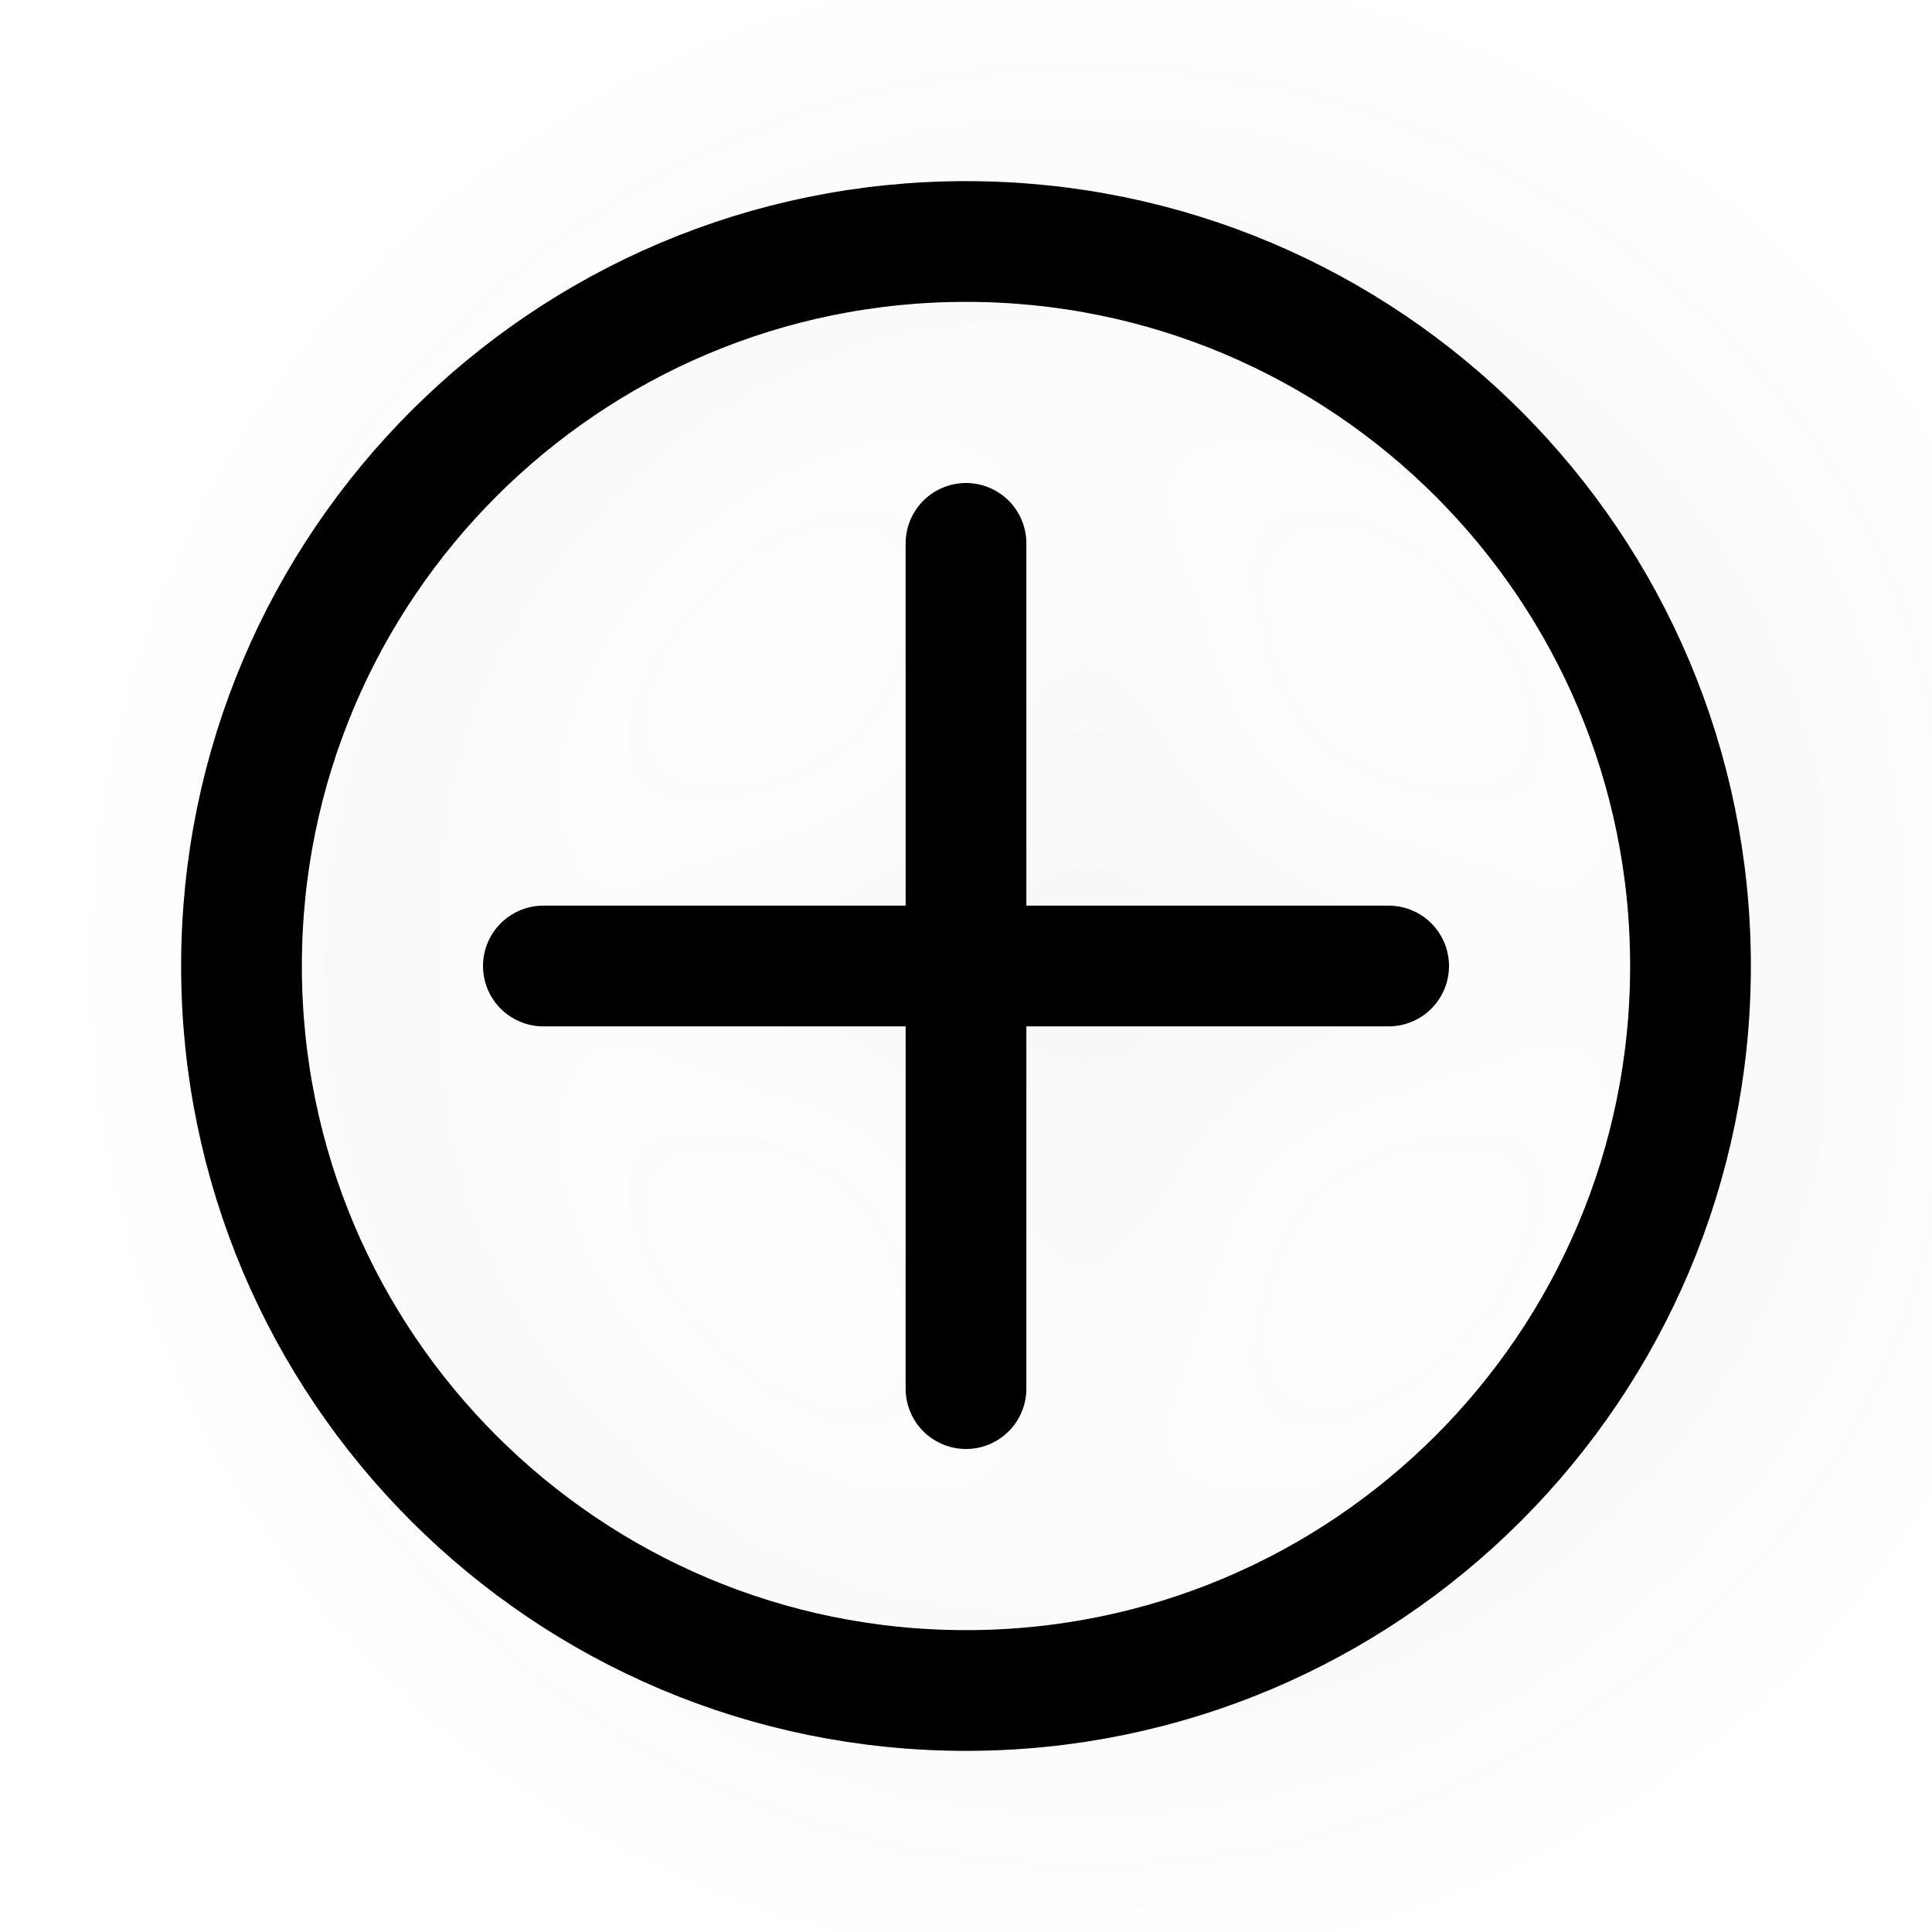
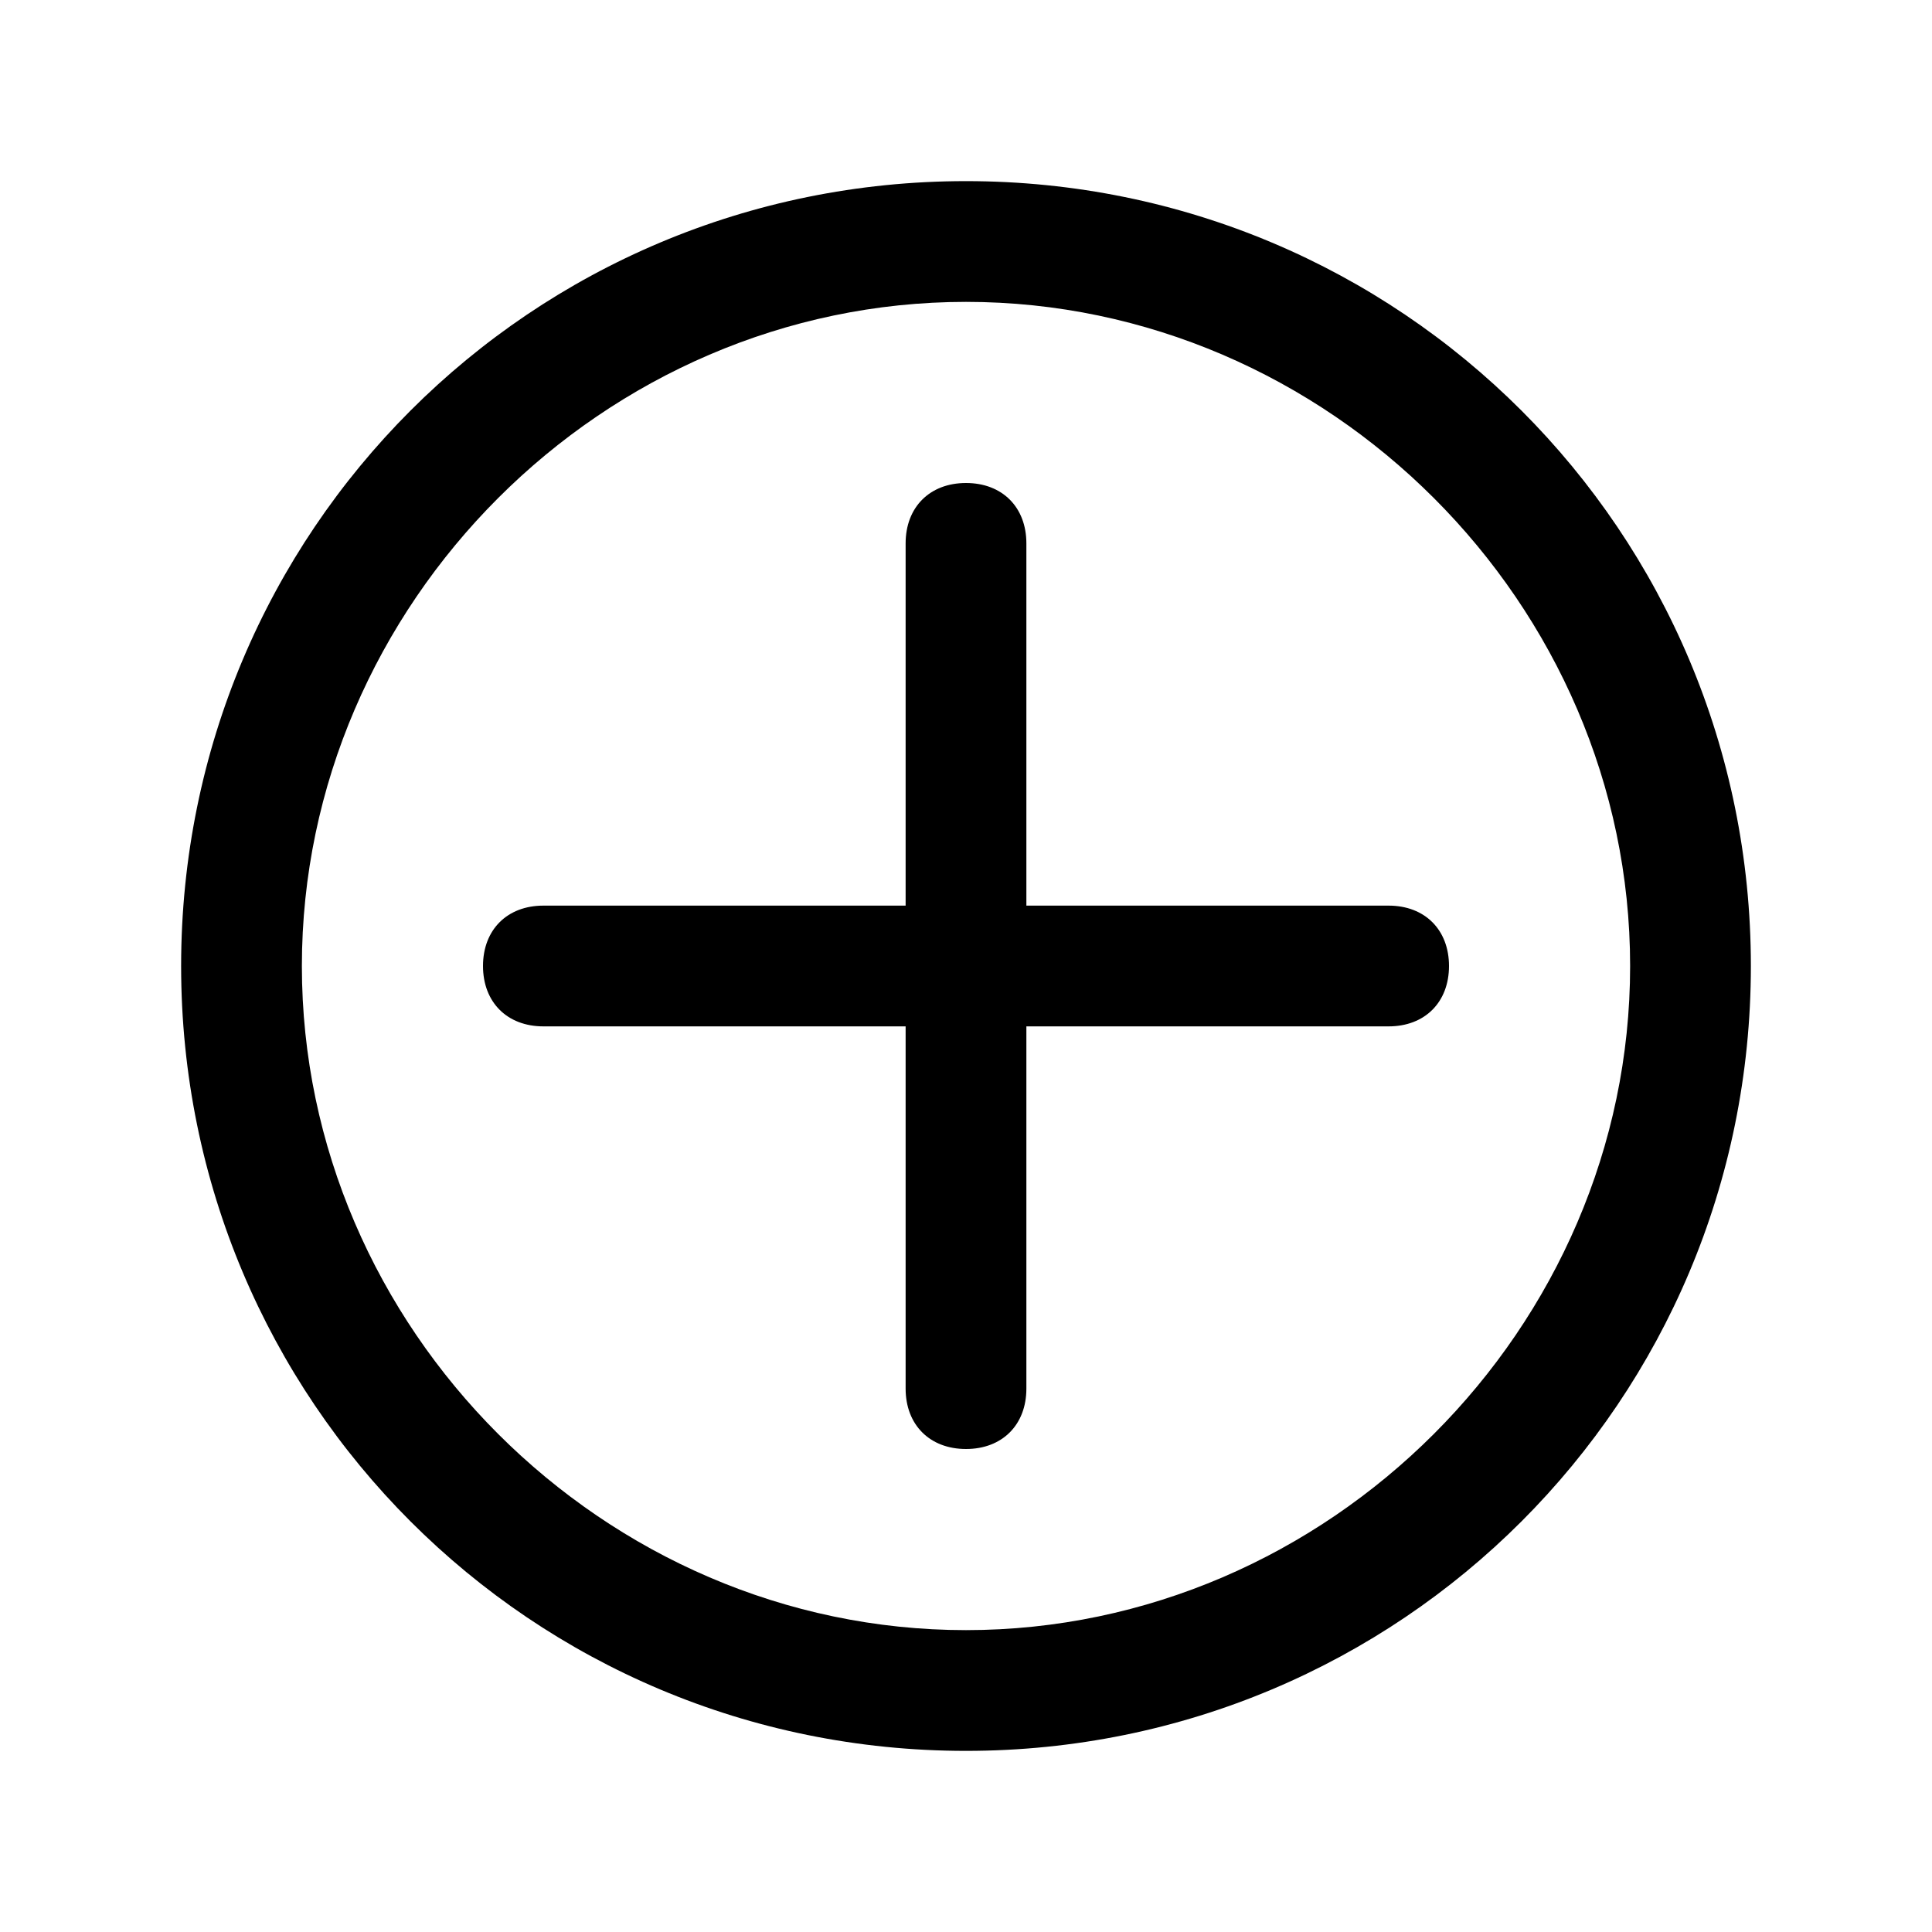
- <svg xmlns="http://www.w3.org/2000/svg" viewBox="0 0 16 16" version="1.1">
-   <defs>
-     <filter x="-58.3%" y="-58.3%" width="216.7%" height="216.7%" filterUnits="objectBoundingBox" id="filter-1">
-       <feOffset dx="1" dy="0" in="SourceAlpha" result="shadowOffsetOuter1" />
-       <feGaussianBlur stdDeviation="1" in="shadowOffsetOuter1" result="shadowBlurOuter1" />
-       <feColorMatrix values="0 0 0 0 0.145   0 0 0 0 0.169   0 0 0 0 0.227  0 0 0 0.08 0" type="matrix" in="shadowBlurOuter1" result="shadowMatrixOuter1" />
-       <feMerge>
-         <feMergeNode in="shadowMatrixOuter1" />
-         <feMergeNode in="SourceGraphic" />
-       </feMerge>
-     </filter>
-   </defs>
-   <g id="icon/16/添加" stroke="none" stroke-width="1" fill="none" fill-rule="evenodd" stroke-linecap="round" stroke-linejoin="round">
-     <g id="编组-122" filter="url(#filter-1)" transform="translate(2, 2)" stroke="currentColor">
-       <g id="编组-15备份">
-         <circle id="椭圆形" cx="6" cy="6" r="6" />
-         <g id="编组-50" transform="translate(2.5, 2.5)">
-           <line x1="0" y1="3.5" x2="7" y2="3.5" id="路径-14" />
-           <line x1="2.64762869e-15" y1="3.5" x2="7" y2="3.5" id="路径-14" transform="translate(3.5, 3.5) rotate(90) translate(-3.5, -3.5) " />
-         </g>
-       </g>
-     </g>
-   </g>
+ <svg xmlns="http://www.w3.org/2000/svg" version="1.1" id="图层_1" x="0px" y="0px" viewBox="0 0 16 16" style="enable-background:new 0 0 16 16;" xml:space="preserve">
+   <style type="text/css">
+ 	.st0{fill:none;}
+ 	.st1{fill-rule:evenodd;clip-rule:evenodd;}
+ </style>
+   <rect id="矩形" class="st0" />
+   <path id="形状" class="st1" d="M8,1.5C4.4,1.5,1.5,4.4,1.5,8s2.9,6.5,6.5,6.5s6.5-2.9,6.5-6.5S11.6,1.5,8,1.5z M8,13.5  C5,13.5,2.5,11,2.5,8S5,2.5,8,2.5S13.5,5,13.5,8S11,13.5,8,13.5z M12,8c0,0.3-0.2,0.5-0.5,0.5h-3v3C8.5,11.8,8.3,12,8,12  s-0.5-0.2-0.5-0.5v-3h-3C4.2,8.5,4,8.3,4,8s0.2-0.5,0.5-0.5h3v-3C7.5,4.2,7.7,4,8,4s0.5,0.2,0.5,0.5v3h3C11.8,7.5,12,7.7,12,8z" />
</svg>
